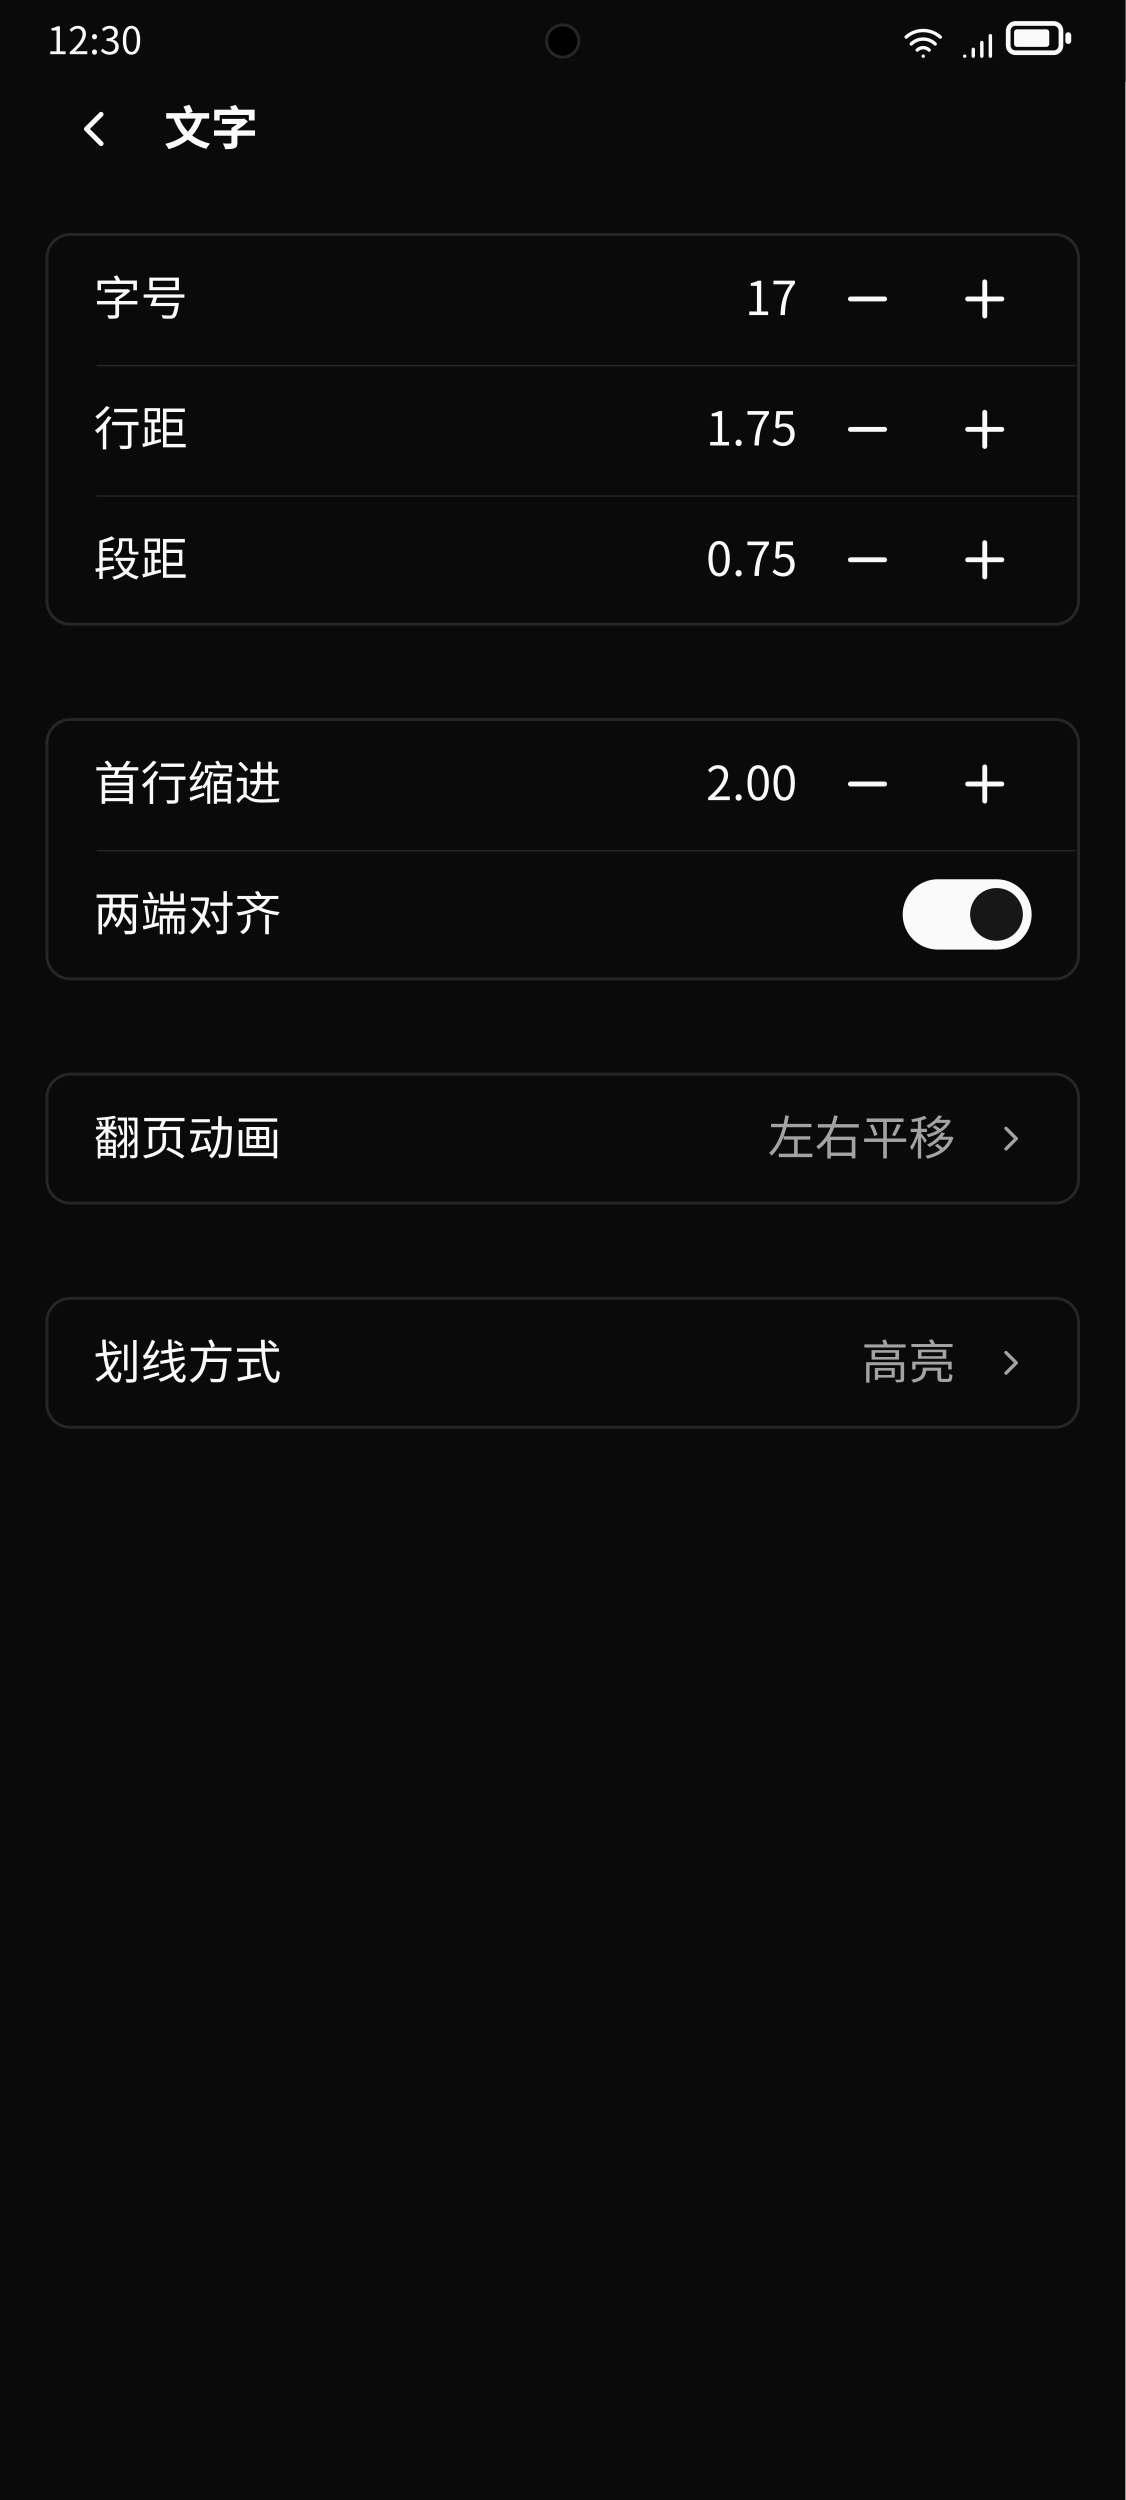
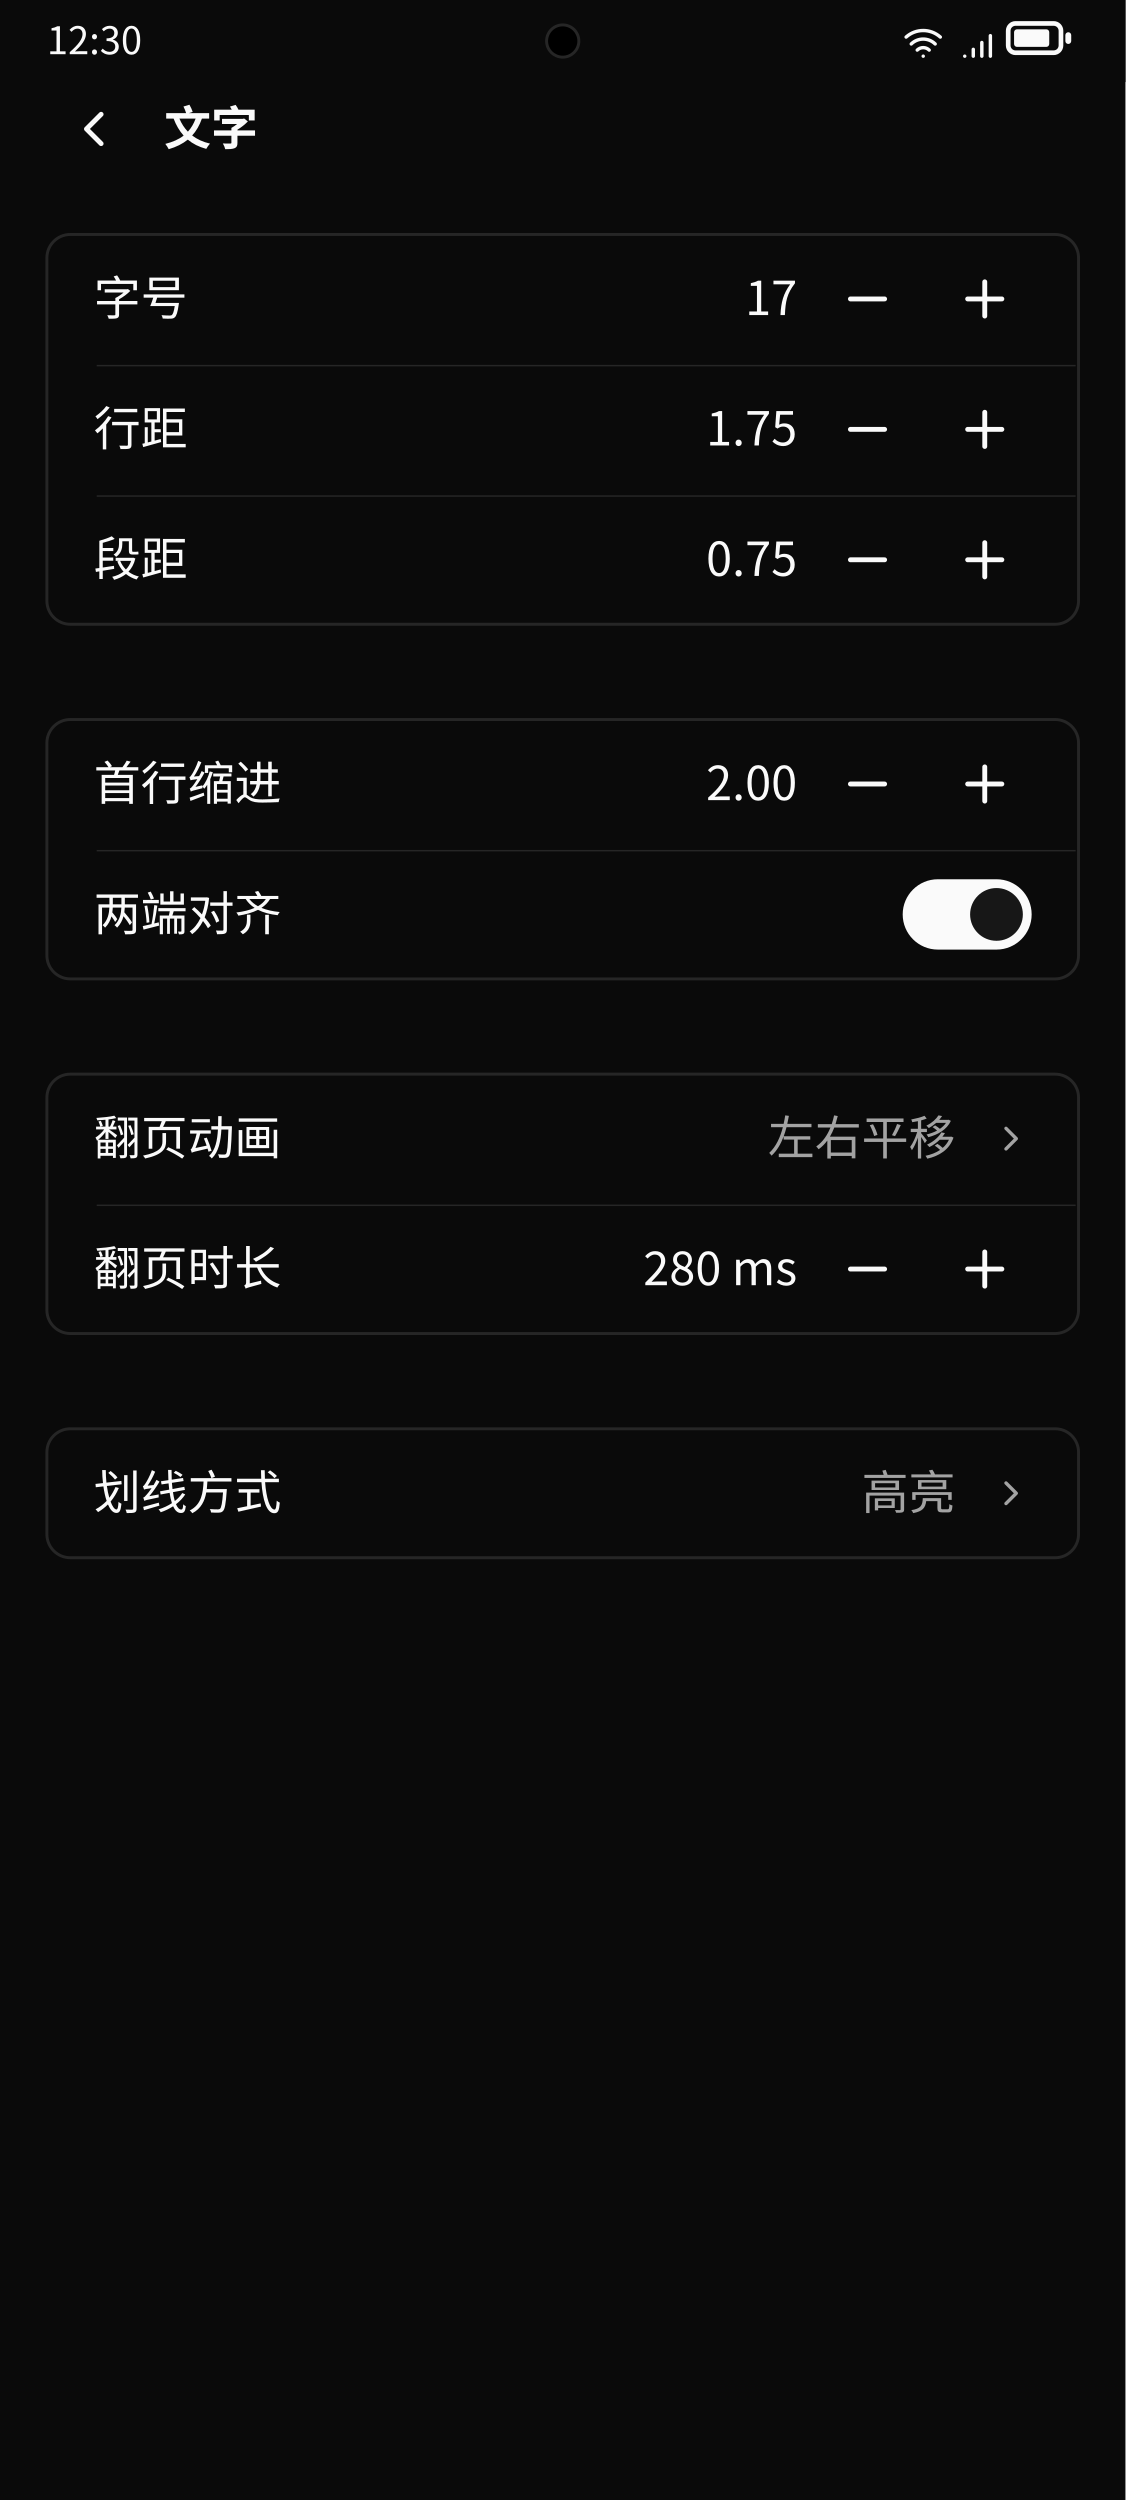
<svg xmlns="http://www.w3.org/2000/svg" width="384" height="853" viewBox="0 0 384 853">
  <rect width="384" height="853" fill="#0a0a0a" />
  <rect x="0" y="0" width="384" height="28" fill="#0a0a0a" />
  <text x="16" y="18.5" font-family="Noto Sans CJK SC" font-size="13" font-weight="500" fill="#fafafa" text-anchor="start">12:30</text>
  <circle cx="192.0" cy="14" r="5.5" fill="#000" stroke="#262626" stroke-width="1" />
  <g transform="translate(308.00,7.50) scale(0.58333)" fill="none" stroke="#fafafa" stroke-width="2" stroke-linecap="round" stroke-linejoin="round">
    <path d="M12 20h.01" />
    <path d="M2 8.82a15 15 0 0 1 20 0" />
    <path d="M5 12.859a10 10 0 0 1 14 0" />
    <path d="M8.5 16.429a5 5 0 0 1 7 0" />
  </g>
  <g transform="translate(328.00,7.50) scale(0.58333)" fill="none" stroke="#fafafa" stroke-width="2" stroke-linecap="round" stroke-linejoin="round">
    <path d="M2 20h.01" />
    <path d="M7 20v-4" />
    <path d="M12 20v-8" />
    <path d="M17 20V8" />
  </g>
  <rect x="344" y="8" width="18" height="10" rx="2.5" fill="none" stroke="#fafafa" stroke-width="1.6" />
  <rect x="346" y="10" width="12" height="6" rx="1" fill="#fafafa" />
  <rect x="363.5" y="11" width="2" height="4" rx="1" fill="#fafafa" />
  <g transform="translate(22.00,34.00) scale(0.83333)" fill="none" stroke="#fafafa" stroke-width="2" stroke-linecap="round" stroke-linejoin="round">
    <path d="m15 18-6-6 6-6" />
  </g>
  <text x="56" y="49.5" font-family="Noto Sans CJK SC" font-size="16" font-weight="600" fill="#fafafa" text-anchor="start">文字</text>
  <rect x="16" y="80" width="352" height="133.0" rx="8" fill="#0a0a0a" stroke="#262626" stroke-width="1" />
  <g transform="translate(0,80.00)">
    <text x="32" y="27.5" font-family="Noto Sans CJK SC" font-size="16" font-weight="400" fill="#fafafa" text-anchor="start">字号</text>
    <text x="272" y="27.5" font-family="Noto Sans CJK SC" font-size="16" font-weight="400" fill="#fafafa" text-anchor="end">17</text>
    <g transform="translate(286.00,12.00) scale(0.83333)" fill="none" stroke="#fafafa" stroke-width="2" stroke-linecap="round" stroke-linejoin="round">
      <path d="M5 12h14" />
    </g>
    <g transform="translate(326.00,12.00) scale(0.83333)" fill="none" stroke="#fafafa" stroke-width="2" stroke-linecap="round" stroke-linejoin="round">
      <path d="M5 12h14" />
      <path d="M12 5v14" />
    </g>
  </g>
  <rect x="33" y="124.5" width="334" height="0.5" fill="#262626" />
  <g transform="translate(0,124.50)">
    <text x="32" y="27.5" font-family="Noto Sans CJK SC" font-size="16" font-weight="400" fill="#fafafa" text-anchor="start">行距</text>
    <text x="272" y="27.5" font-family="Noto Sans CJK SC" font-size="16" font-weight="400" fill="#fafafa" text-anchor="end">1.75</text>
    <g transform="translate(286.00,12.00) scale(0.83333)" fill="none" stroke="#fafafa" stroke-width="2" stroke-linecap="round" stroke-linejoin="round">
      <path d="M5 12h14" />
    </g>
    <g transform="translate(326.00,12.00) scale(0.83333)" fill="none" stroke="#fafafa" stroke-width="2" stroke-linecap="round" stroke-linejoin="round">
      <path d="M5 12h14" />
      <path d="M12 5v14" />
    </g>
  </g>
  <rect x="33" y="169.0" width="334" height="0.5" fill="#262626" />
  <g transform="translate(0,169.00)">
    <text x="32" y="27.5" font-family="Noto Sans CJK SC" font-size="16" font-weight="400" fill="#fafafa" text-anchor="start">段距</text>
    <text x="272" y="27.5" font-family="Noto Sans CJK SC" font-size="16" font-weight="400" fill="#fafafa" text-anchor="end">0.75</text>
    <g transform="translate(286.00,12.00) scale(0.83333)" fill="none" stroke="#fafafa" stroke-width="2" stroke-linecap="round" stroke-linejoin="round">
      <path d="M5 12h14" />
    </g>
    <g transform="translate(326.00,12.00) scale(0.83333)" fill="none" stroke="#fafafa" stroke-width="2" stroke-linecap="round" stroke-linejoin="round">
      <path d="M5 12h14" />
      <path d="M12 5v14" />
    </g>
  </g>
  <rect x="16" y="245.5" width="352" height="88.5" rx="8" fill="#0a0a0a" stroke="#262626" stroke-width="1" />
  <g transform="translate(0,245.50)">
    <text x="32" y="27.5" font-family="Noto Sans CJK SC" font-size="16" font-weight="400" fill="#fafafa" text-anchor="start">首行缩进</text>
    <text x="272" y="27.5" font-family="Noto Sans CJK SC" font-size="16" font-weight="400" fill="#fafafa" text-anchor="end">2.00</text>
    <g transform="translate(286.00,12.00) scale(0.83333)" fill="none" stroke="#fafafa" stroke-width="2" stroke-linecap="round" stroke-linejoin="round">
      <path d="M5 12h14" />
    </g>
    <g transform="translate(326.00,12.00) scale(0.83333)" fill="none" stroke="#fafafa" stroke-width="2" stroke-linecap="round" stroke-linejoin="round">
      <path d="M5 12h14" />
      <path d="M12 5v14" />
    </g>
  </g>
  <rect x="33" y="290.0" width="334" height="0.5" fill="#262626" />
  <g transform="translate(0,290.00)">
    <text x="32" y="27.5" font-family="Noto Sans CJK SC" font-size="16" font-weight="400" fill="#fafafa" text-anchor="start">两端对齐</text>
    <rect x="308" y="10.0" width="44" height="24" rx="12" fill="#fafafa" />
    <circle cx="340" cy="22.0" r="9" fill="#171717" />
  </g>
-   <rect x="16" y="366.5" width="352" height="44.0" rx="8" fill="#0a0a0a" stroke="#262626" stroke-width="1" />
+   <rect x="16" y="366.5" width="352" height="88.5" rx="8" fill="#0a0a0a" stroke="#262626" stroke-width="1" />
  <g transform="translate(0,366.50)">
    <text x="32" y="27.5" font-family="Noto Sans CJK SC" font-size="16" font-weight="400" fill="#fafafa" text-anchor="start">翻页动画</text>
    <text x="326" y="27.5" font-family="Noto Sans CJK SC" font-size="16" font-weight="400" fill="#a3a3a3" text-anchor="end">左右平移</text>
    <g transform="translate(338.00,15.00) scale(0.58333)" fill="none" stroke="#a3a3a3" stroke-width="2" stroke-linecap="round" stroke-linejoin="round">
      <path d="m9 18 6-6-6-6" />
    </g>
  </g>
-   <rect x="16" y="443.0" width="352" height="44.0" rx="8" fill="#0a0a0a" stroke="#262626" stroke-width="1" />
-   <g transform="translate(0,443.00)">
+   <rect x="33" y="411.0" width="334" height="0.5" fill="#262626" />
+   <g transform="translate(0,411.00)">
+     <text x="32" y="27.5" font-family="Noto Sans CJK SC" font-size="16" font-weight="400" fill="#fafafa" text-anchor="start">翻页时长</text>
+     <text x="272" y="27.5" font-family="Noto Sans CJK SC" font-size="16" font-weight="400" fill="#fafafa" text-anchor="end">280 ms</text>
+     <g transform="translate(286.00,12.00) scale(0.83333)" fill="none" stroke="#fafafa" stroke-width="2" stroke-linecap="round" stroke-linejoin="round">
+       <path d="M5 12h14" />
+     </g>
+     <g transform="translate(326.00,12.00) scale(0.83333)" fill="none" stroke="#fafafa" stroke-width="2" stroke-linecap="round" stroke-linejoin="round">
+       <path d="M5 12h14" />
+       <path d="M12 5v14" />
+     </g>
+   </g>
+   <rect x="16" y="487.5" width="352" height="44.0" rx="8" fill="#0a0a0a" stroke="#262626" stroke-width="1" />
+   <g transform="translate(0,487.50)">
    <text x="32" y="27.5" font-family="Noto Sans CJK SC" font-size="16" font-weight="400" fill="#fafafa" text-anchor="start">划线方式</text>
    <text x="326" y="27.5" font-family="Noto Sans CJK SC" font-size="16" font-weight="400" fill="#a3a3a3" text-anchor="end">高亮</text>
    <g transform="translate(338.00,15.00) scale(0.58333)" fill="none" stroke="#a3a3a3" stroke-width="2" stroke-linecap="round" stroke-linejoin="round">
      <path d="m9 18 6-6-6-6" />
    </g>
  </g>
</svg>
